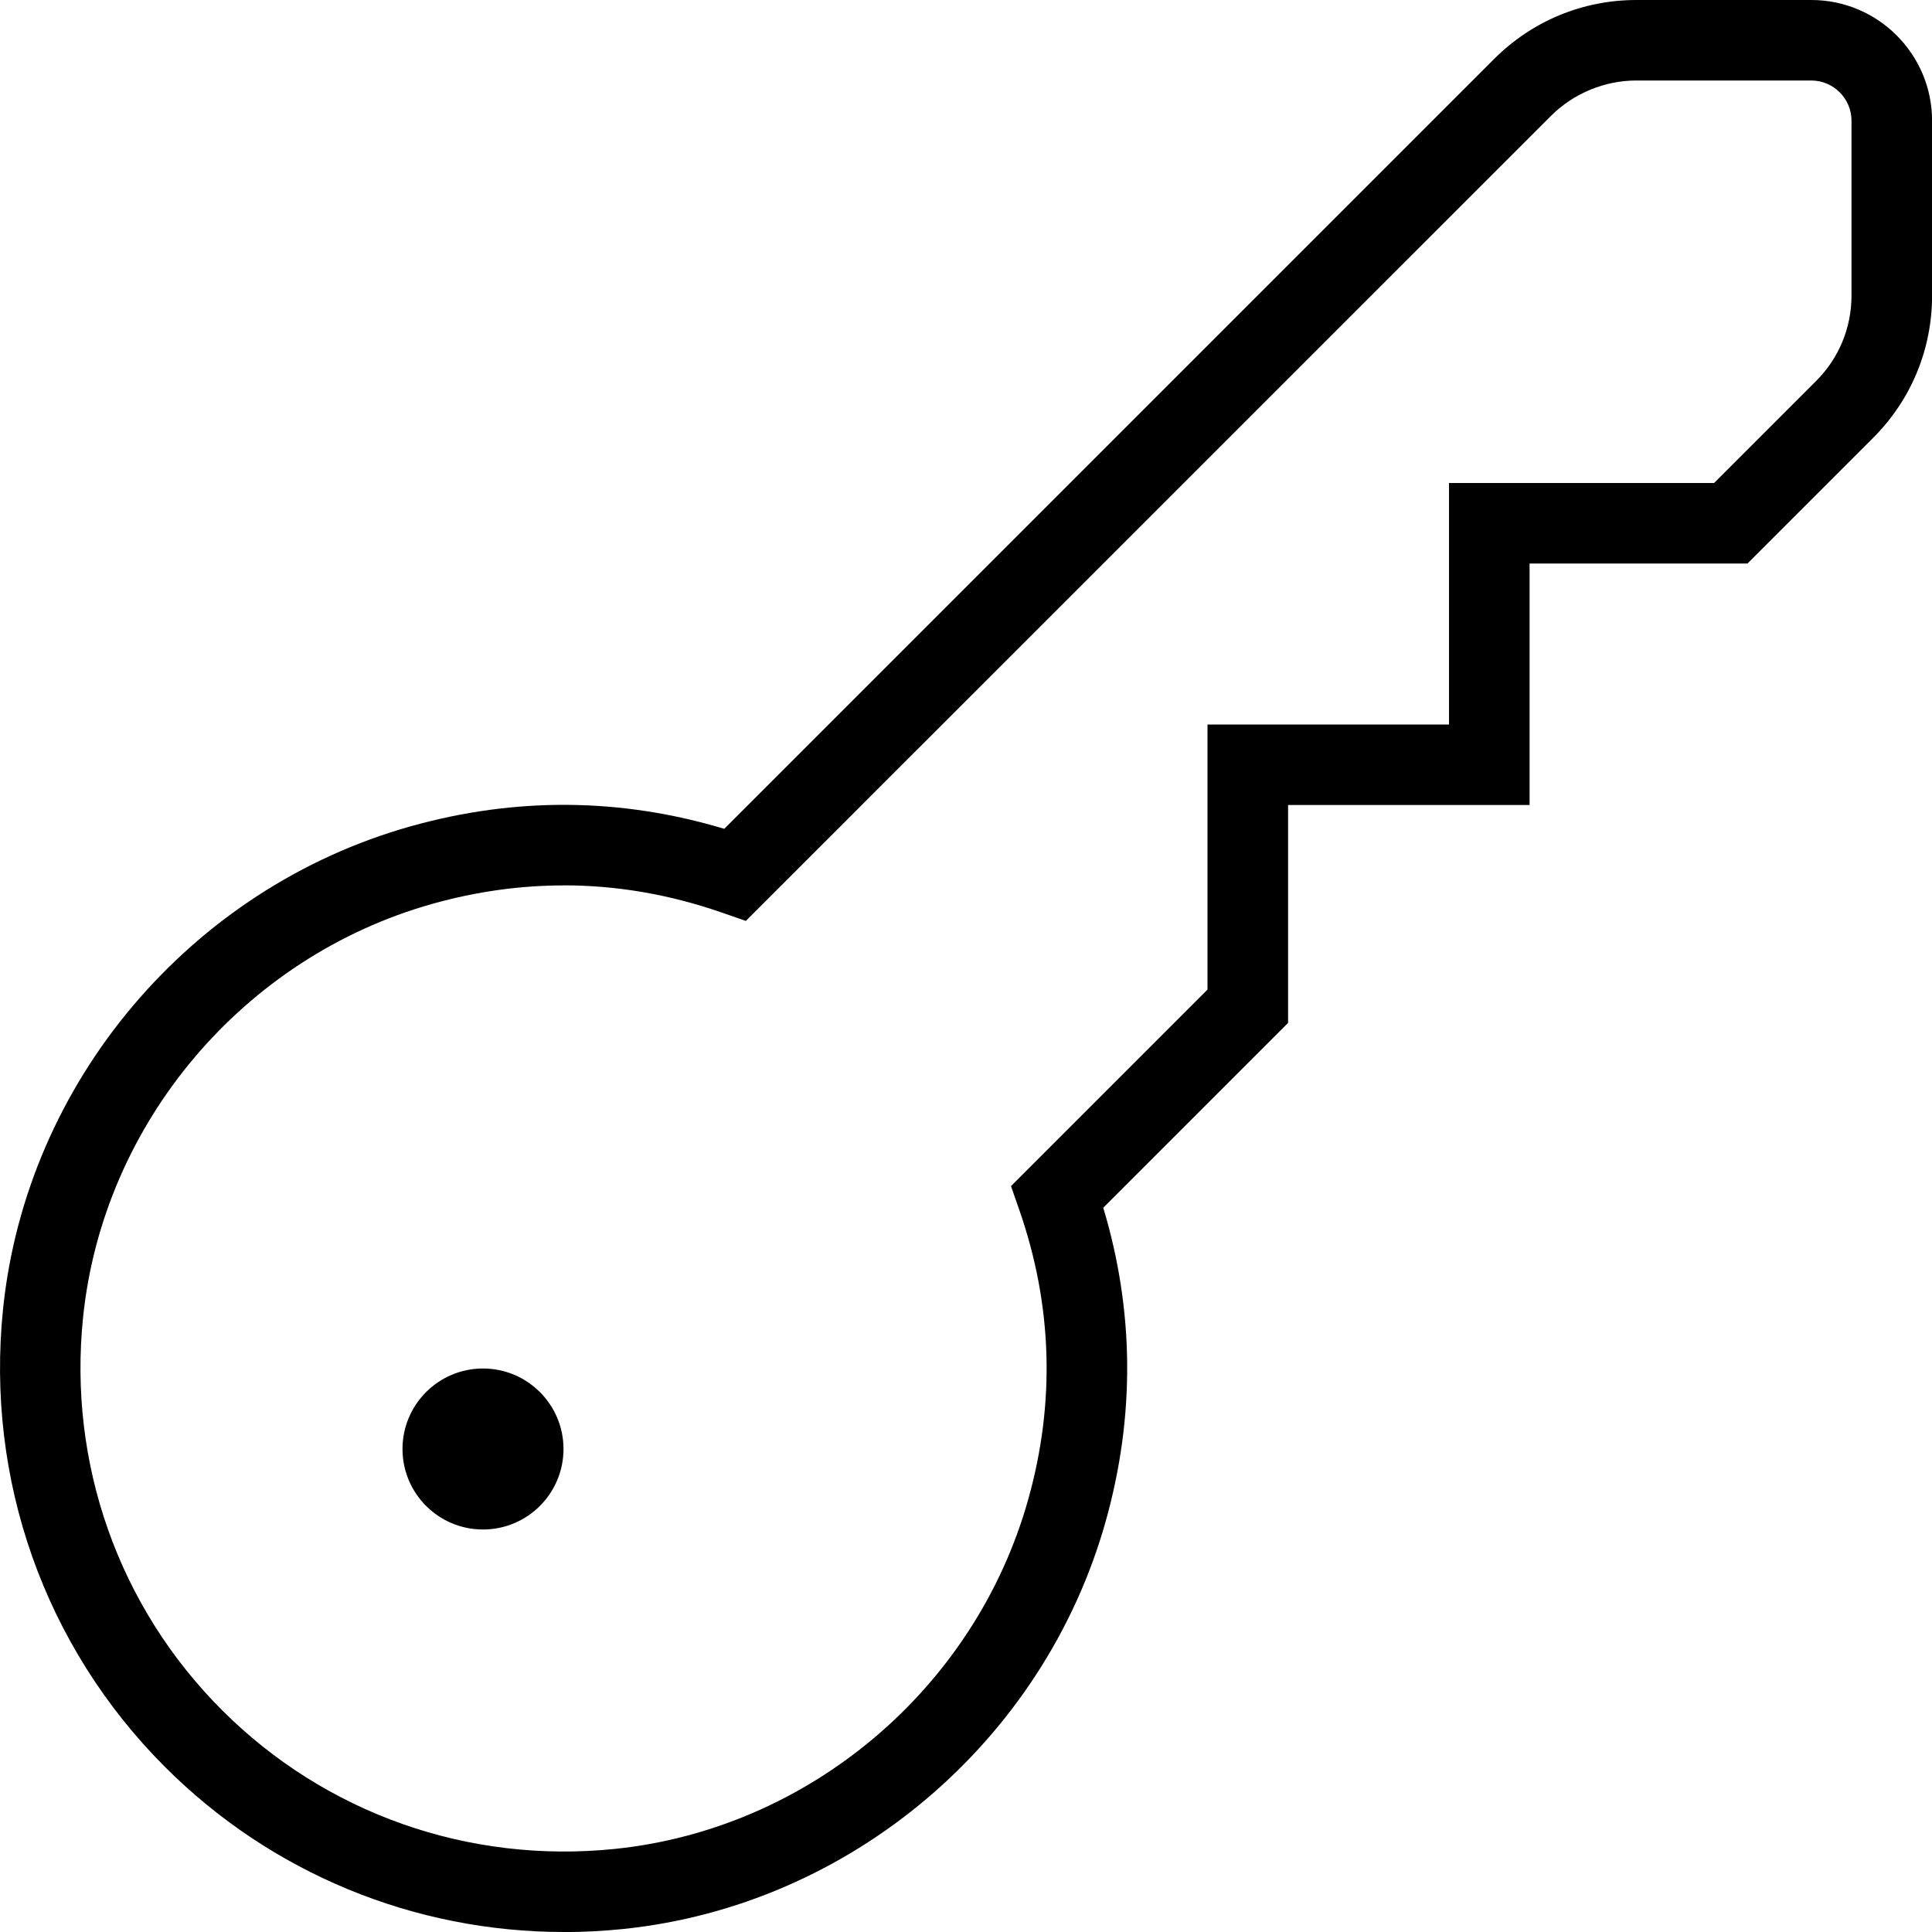
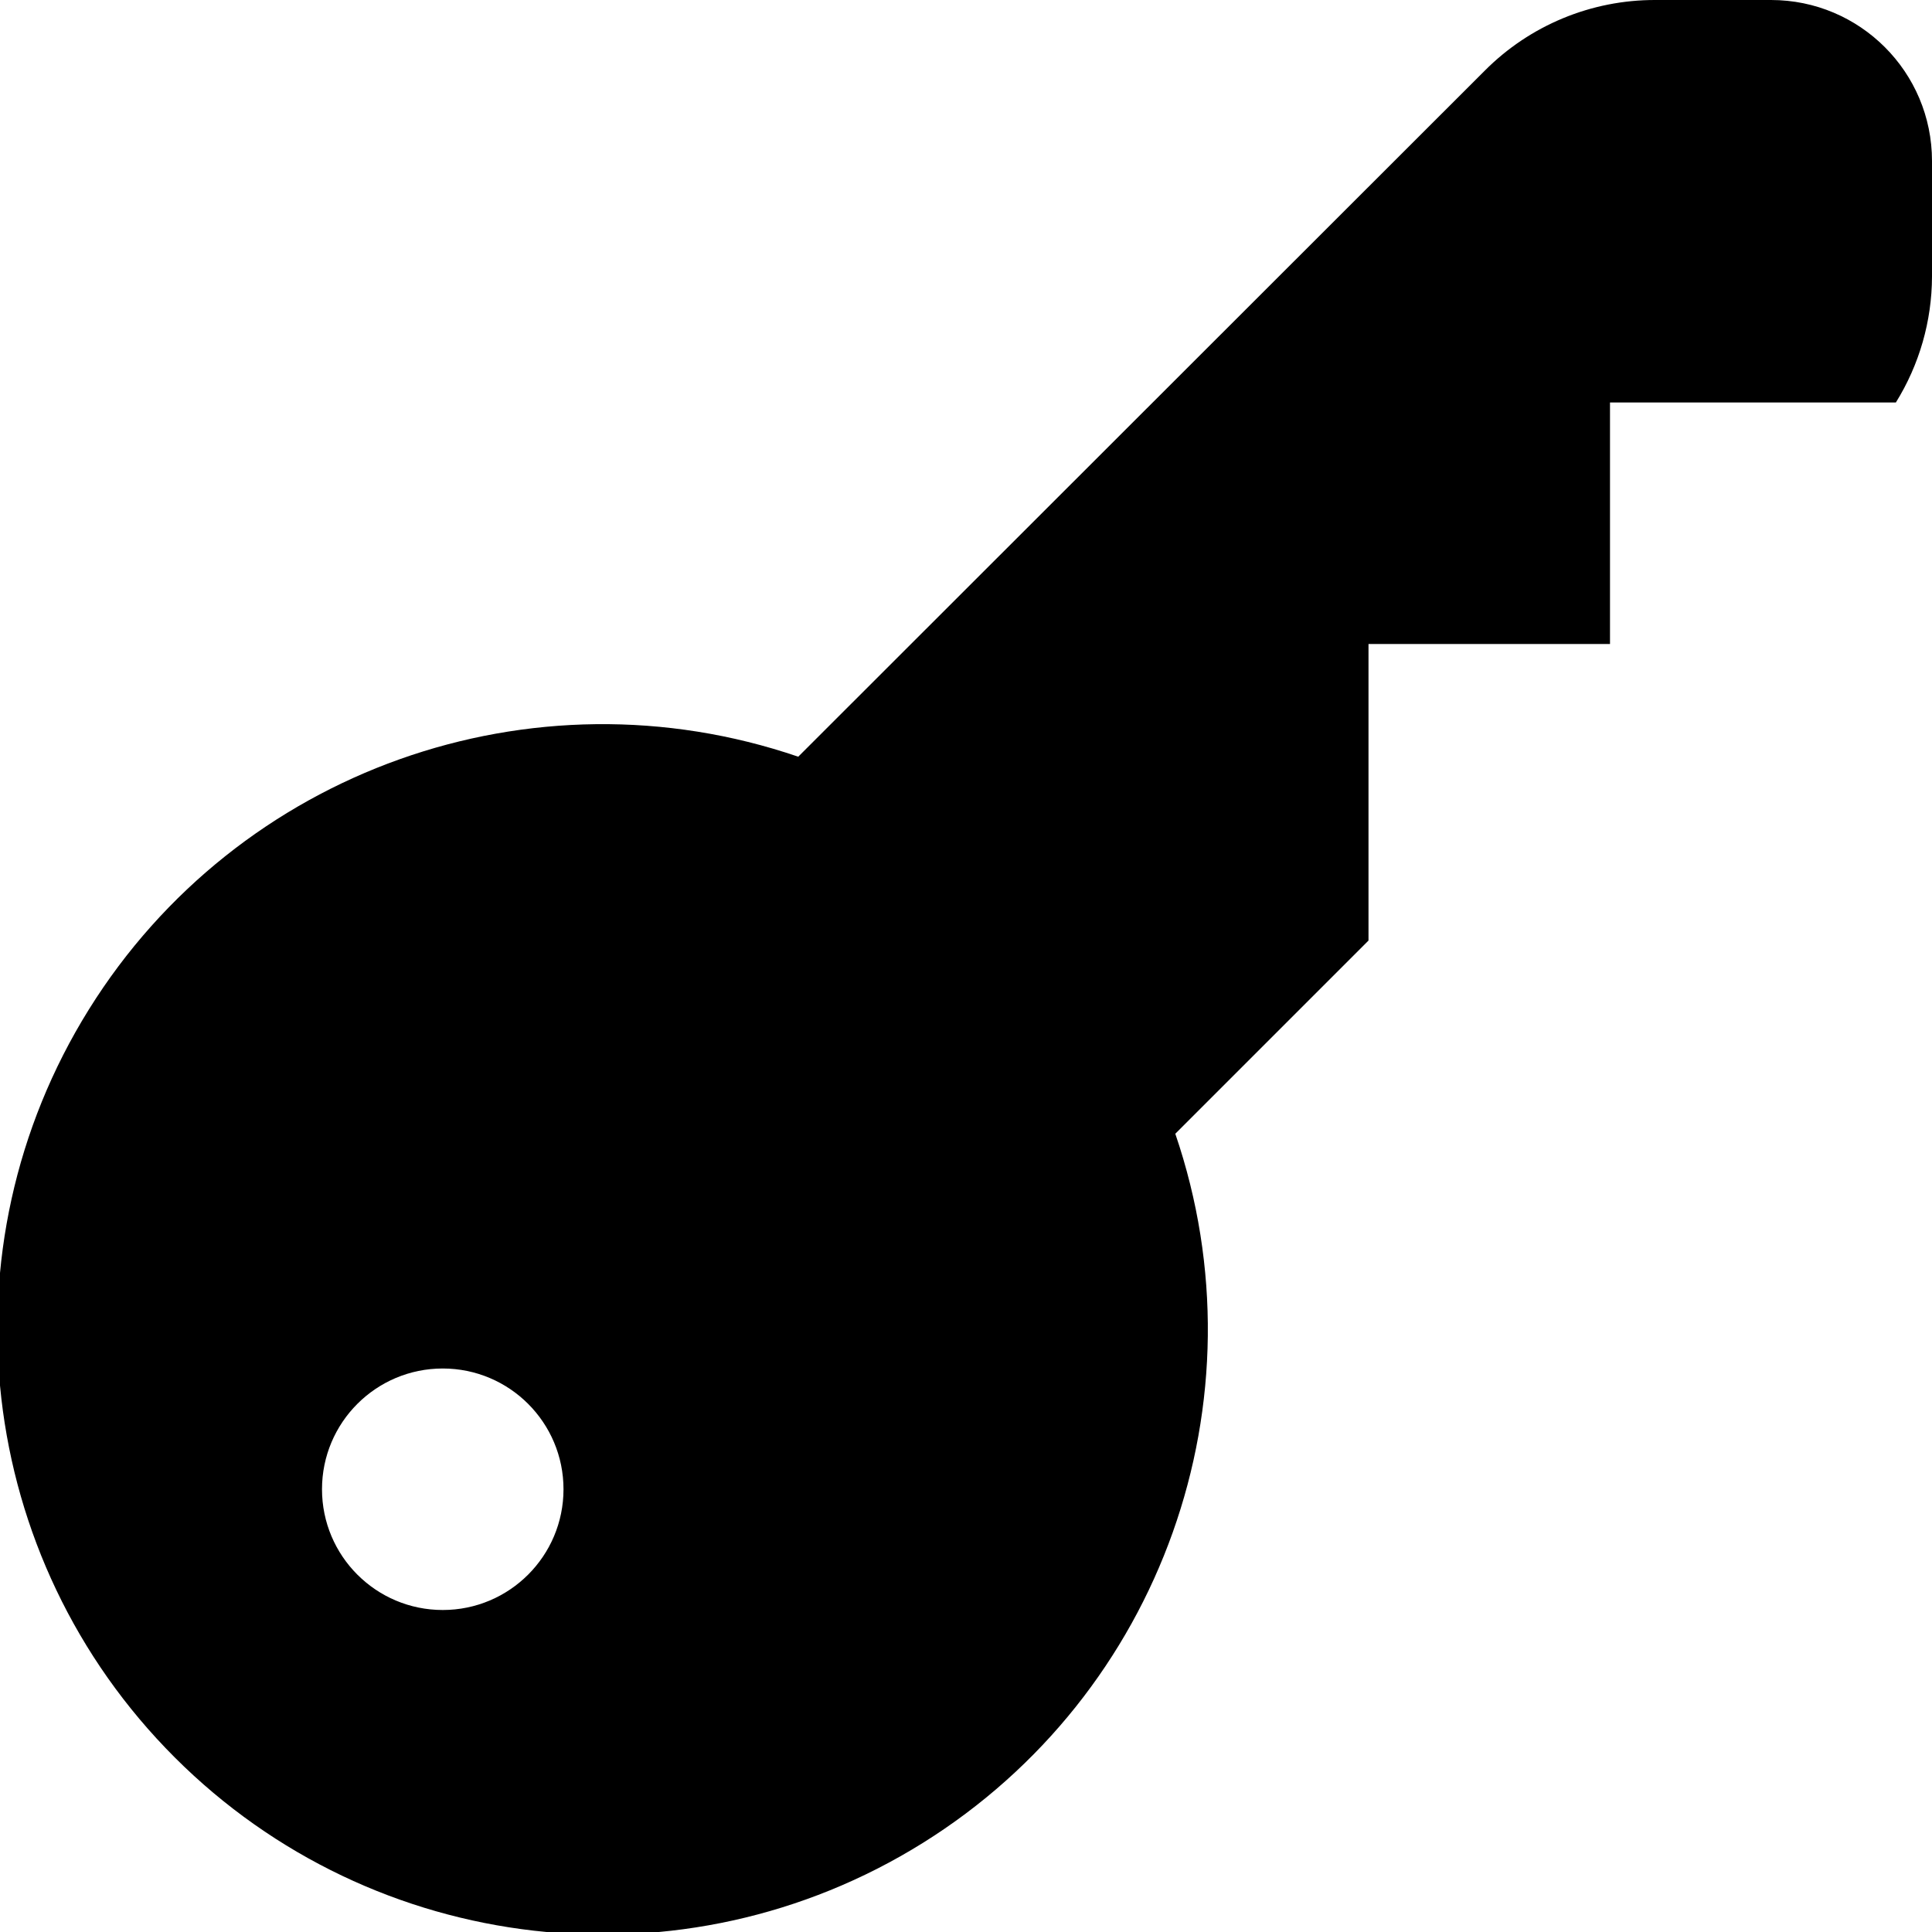
- <svg xmlns="http://www.w3.org/2000/svg" id="Layer_1" data-name="Layer 1" viewBox="0 0 24 24">
-   <path d="m7.006,24c-1.858,0-3.633-.727-4.956-2.05C.554,20.454-.18,18.38.038,16.261c.289-2.817,2.325-5.228,5.066-5.997,1.302-.365,2.61-.354,3.893.032L18.561.732c.473-.472,1.1-.732,1.768-.732h2.172c.827,0,1.5.673,1.5,1.5v2.171c0,.668-.26,1.296-.732,1.768l-1.561,1.561h-2.707v3h-3v2.707l-2.296,2.296c.386,1.283.396,2.591.031,3.893-.769,2.741-3.178,4.777-5.997,5.067-.244.025-.489.038-.732.038Zm-.004-13.001c-.542,0-1.085.076-1.628.228-2.349.659-4.094,2.724-4.342,5.137-.187,1.818.442,3.596,1.725,4.879,1.283,1.283,3.06,1.912,4.88,1.725,2.413-.248,4.478-1.993,5.136-4.342.338-1.204.301-2.413-.111-3.596l-.103-.296,2.441-2.441v-3.293h3v-3h3.293l1.268-1.268c.283-.283.439-.66.439-1.061V1.5c0-.276-.225-.5-.5-.5h-2.172c-.395,0-.781.16-1.061.439l-10.002,10.001-.296-.103c-.649-.226-1.307-.339-1.968-.339Zm-2.002,7.001c0,.552.448,1,1,1s1-.448,1-1-.448-1-1-1-1,.448-1,1Z" />
+ <svg xmlns="http://www.w3.org/2000/svg" id="Layer_1" height="512" viewBox="0 0 24 24" width="512" data-name="Layer 1">
+   <path d="m22 0h-1.436a2.978 2.978 0 0 0 -2.121.879l-8.527 8.521a7.518 7.518 0 1 0 4.684 4.684l2.4-2.4v-3.684h3v-3h3.551a2.978 2.978 0 0 0 .449-1.564v-1.436a2 2 0 0 0 -2-2zm-16.5 20a1.5 1.5 0 1 1 1.5-1.5 1.5 1.5 0 0 1 -1.5 1.5z" />
</svg>
